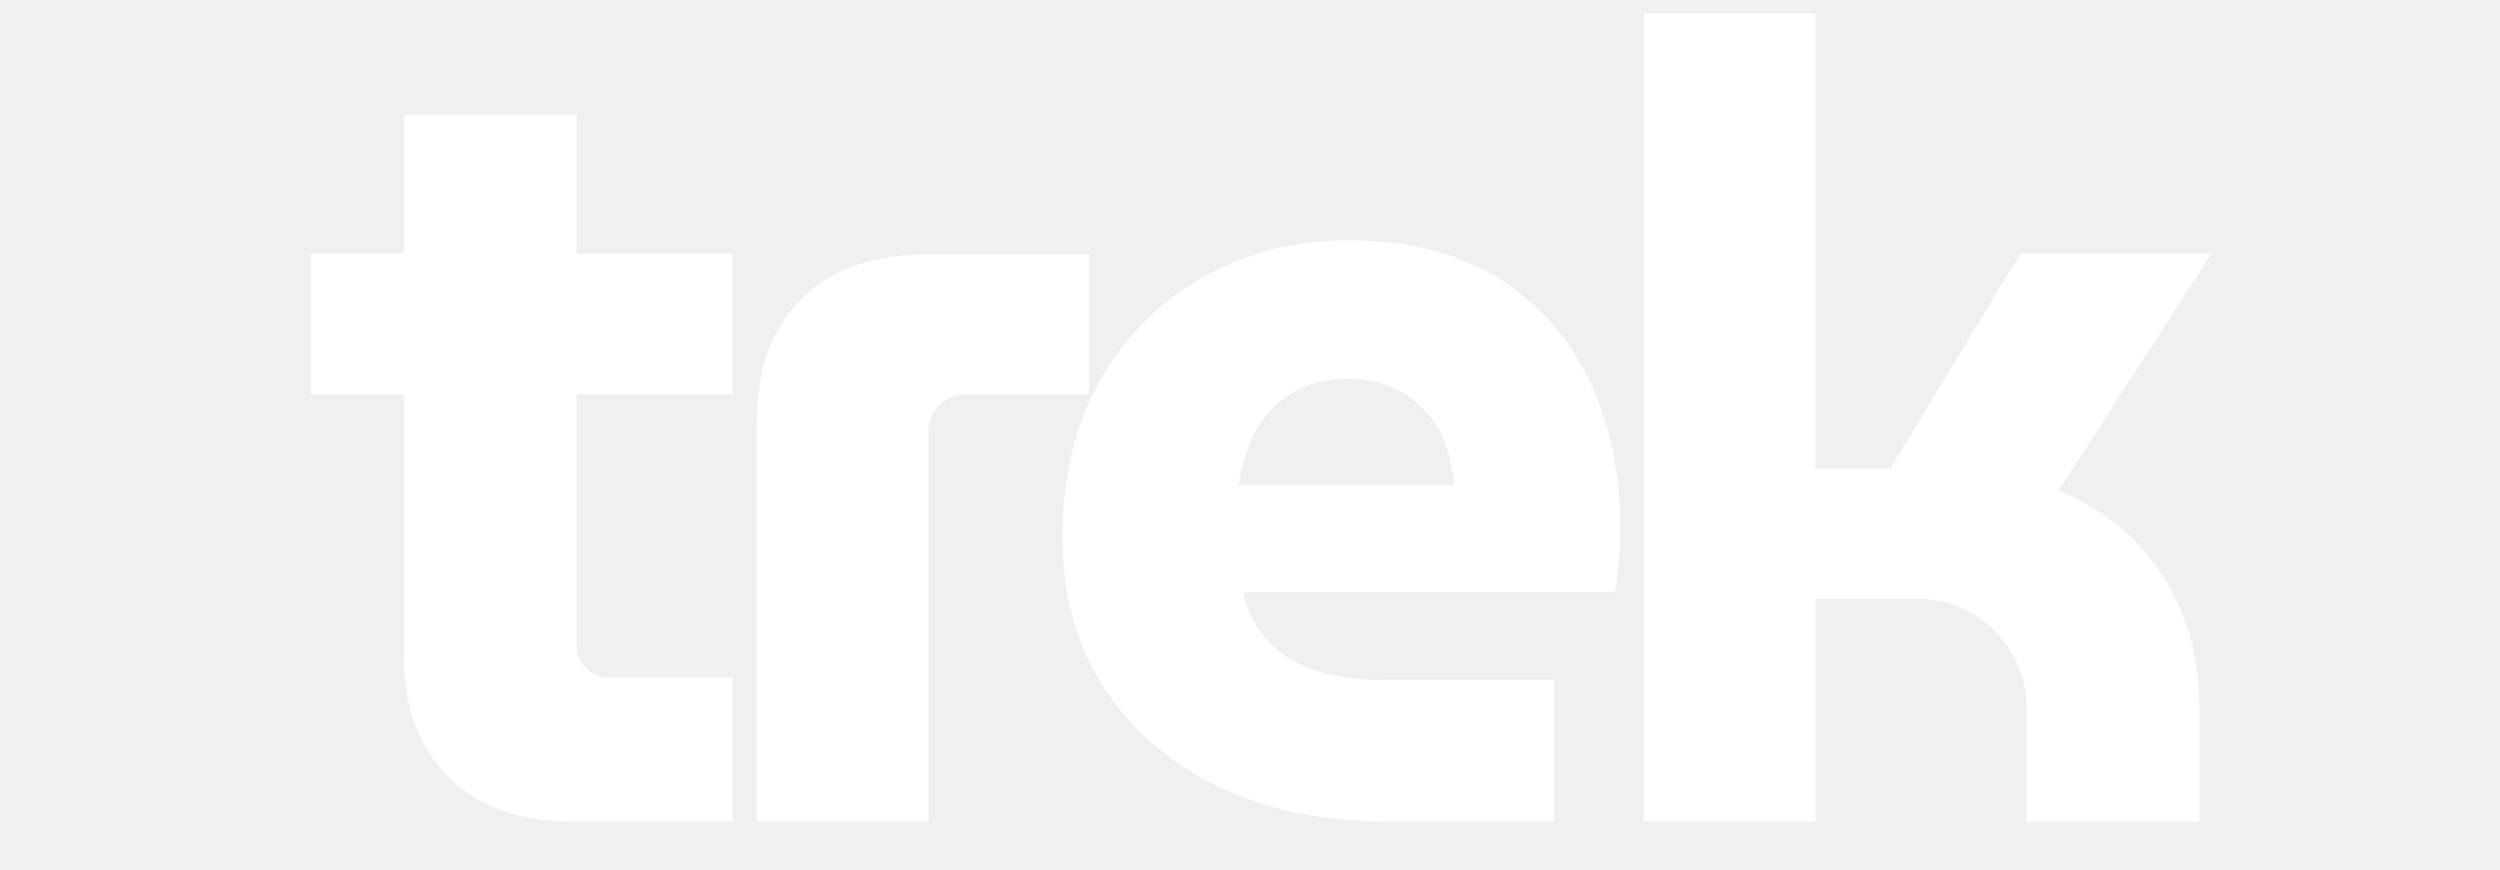
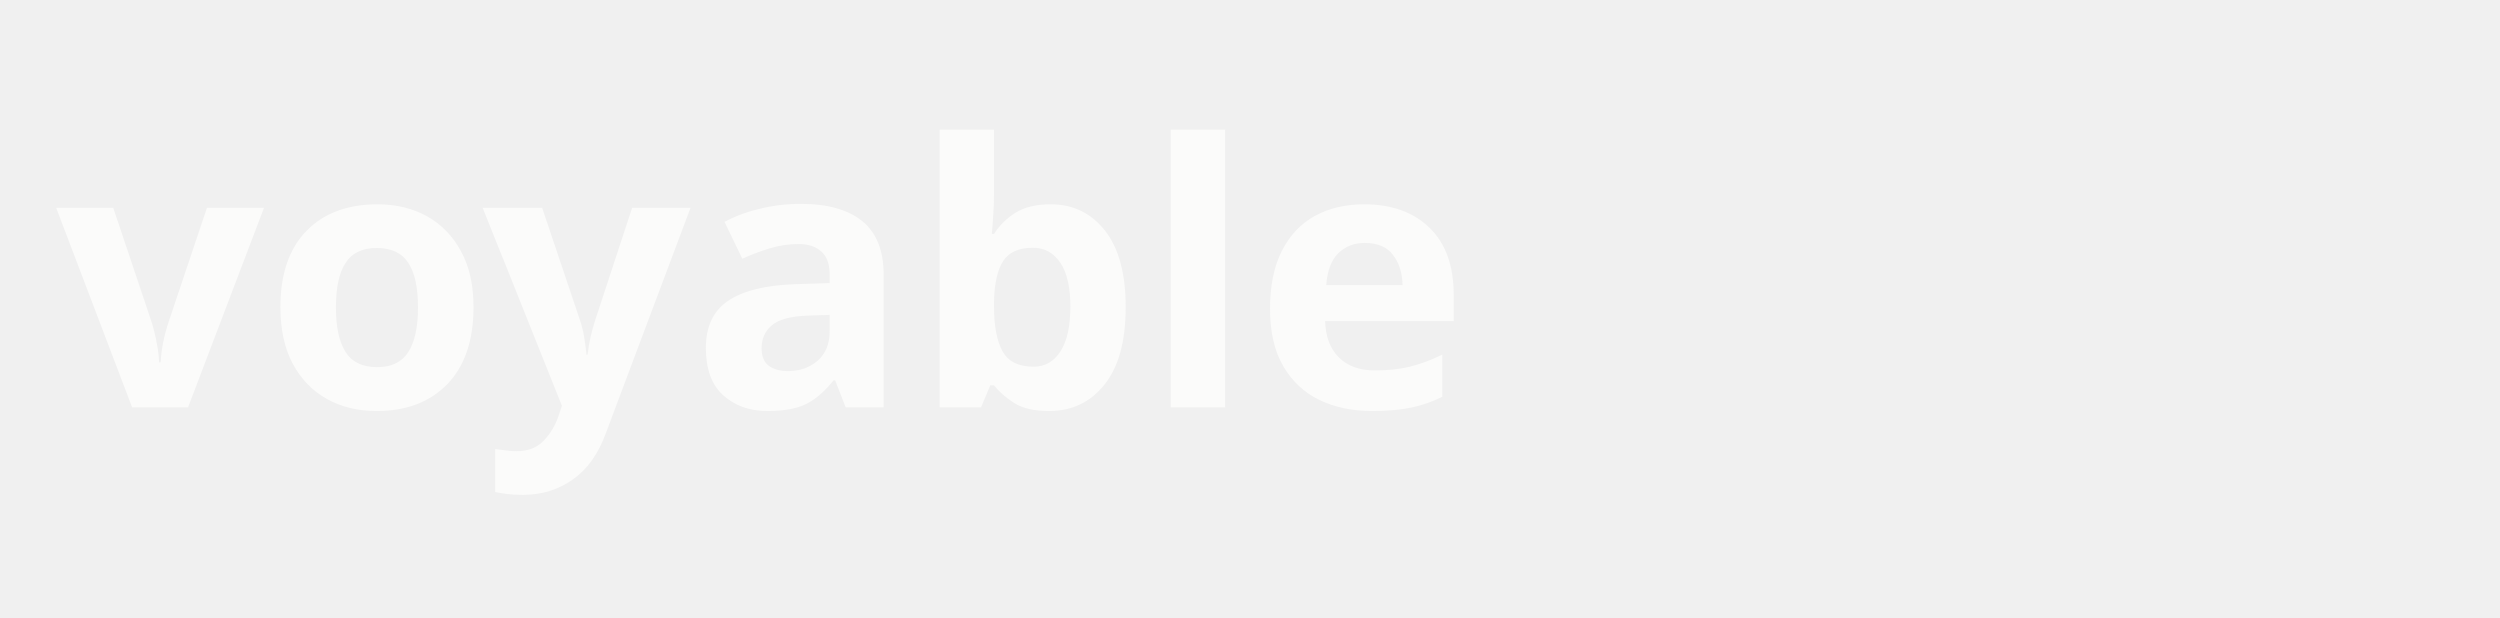
- <svg xmlns="http://www.w3.org/2000/svg" width="230" zoomAndPan="magnify" viewBox="49 2 124 56" height="80" preserveAspectRatio="xMidYMid meet" version="1.0">
-   <defs>
-     <g />
-     <clipPath id="7fc4e3f80b">
-       <path d="M 49 0.016 L 174 0.016 L 174 59.984 L 49 59.984 Z M 49 0.016 " clip-rule="nonzero" />
-     </clipPath>
-     <clipPath id="086ce69399">
-       <rect x="0" width="125" y="0" height="60" />
-     </clipPath>
-   </defs>
-   <g clip-path="url(#7fc4e3f80b)">
-     <g transform="matrix(1, 0, 0, 1, 49, -0.000000000000011803)">
-       <g clip-path="url(#086ce69399)">
-         <g fill="#ffffff" fill-opacity="1">
-           <g transform="translate(0.740932, 54.90025)">
-             <g>
-               <path d="M 17.531 0 C 14.156 0 11.516 -0.961 9.609 -2.891 C 7.711 -4.816 6.766 -7.414 6.766 -10.688 L 6.766 -45.484 L 17.891 -45.484 L 17.891 -11.328 C 17.891 -10.766 18.094 -10.281 18.5 -9.875 C 18.906 -9.469 19.391 -9.266 19.953 -9.266 L 27.938 -9.266 L 27.938 0 Z M 0.781 -27.516 L 0.781 -36.562 L 27.938 -36.562 L 27.938 -27.516 Z M 0.781 -27.516 " />
-             </g>
-           </g>
-         </g>
-         <g fill="#ffffff" fill-opacity="1">
-           <g transform="translate(26.4037, 54.90025)">
-             <g>
-               <path d="M 3.844 0 L 3.844 -25.797 C 3.844 -29.129 4.789 -31.742 6.688 -33.641 C 8.594 -35.547 11.234 -36.5 14.609 -36.5 L 25.234 -36.5 L 25.234 -27.516 L 17.328 -27.516 C 16.66 -27.516 16.086 -27.285 15.609 -26.828 C 15.129 -26.379 14.891 -25.801 14.891 -25.094 L 14.891 0 Z M 3.844 0 " />
-             </g>
-           </g>
-         </g>
-         <g fill="#ffffff" fill-opacity="1">
-           <g transform="translate(47.50419, 54.90025)">
-             <g>
-               <path d="M 23.234 0 C 19.098 0 15.461 -0.77 12.328 -2.312 C 9.191 -3.863 6.754 -6.004 5.016 -8.734 C 3.285 -11.461 2.422 -14.633 2.422 -18.25 C 2.422 -22.238 3.25 -25.66 4.906 -28.516 C 6.57 -31.367 8.797 -33.566 11.578 -35.109 C 14.359 -36.648 17.438 -37.422 20.812 -37.422 C 24.664 -37.422 27.883 -36.613 30.469 -35 C 33.062 -33.383 35.02 -31.188 36.344 -28.406 C 37.676 -25.625 38.344 -22.453 38.344 -18.891 C 38.344 -18.273 38.305 -17.551 38.234 -16.719 C 38.172 -15.883 38.094 -15.227 38 -14.75 L 14.047 -14.75 C 14.328 -13.52 14.867 -12.473 15.672 -11.609 C 16.484 -10.754 17.504 -10.125 18.734 -9.719 C 19.973 -9.32 21.352 -9.125 22.875 -9.125 L 34.078 -9.125 L 34.078 0 Z M 13.75 -21.672 L 27.656 -21.672 C 27.562 -22.43 27.414 -23.164 27.219 -23.875 C 27.031 -24.594 26.734 -25.223 26.328 -25.766 C 25.93 -26.316 25.473 -26.789 24.953 -27.188 C 24.43 -27.594 23.82 -27.914 23.125 -28.156 C 22.438 -28.395 21.664 -28.516 20.812 -28.516 C 19.719 -28.516 18.742 -28.32 17.891 -27.938 C 17.035 -27.562 16.32 -27.051 15.75 -26.406 C 15.176 -25.77 14.734 -25.035 14.422 -24.203 C 14.117 -23.367 13.895 -22.523 13.75 -21.672 Z M 13.75 -21.672 " />
-             </g>
-           </g>
-         </g>
-         <g fill="#ffffff" fill-opacity="1">
-           <g transform="translate(83.21825, 54.90025)">
-             <g>
-               <path d="M 4.141 0 L 4.141 -52.031 L 15.188 -52.031 L 15.188 -22.734 L 20.031 -22.734 L 28.375 -36.562 L 40.703 -36.562 L 30.859 -21.312 C 33.711 -20.125 35.938 -18.305 37.531 -15.859 C 39.125 -13.41 39.922 -10.547 39.922 -7.266 L 39.922 0 L 28.797 0 L 28.797 -7.266 C 28.797 -8.598 28.473 -9.797 27.828 -10.859 C 27.191 -11.93 26.348 -12.773 25.297 -13.391 C 24.254 -14.016 23.066 -14.328 21.734 -14.328 L 15.188 -14.328 L 15.188 0 Z M 4.141 0 " />
-             </g>
-           </g>
-         </g>
-       </g>
-     </g>
-   </g>
+ <svg xmlns="http://www.w3.org/2000/svg" viewBox="46 0 178 44">
+   <text x="50" y="29" font-family="Bricolage Grotesque, sans-serif" font-weight="700" font-size="26" fill="#fbfbfa">voyable</text>
</svg>
